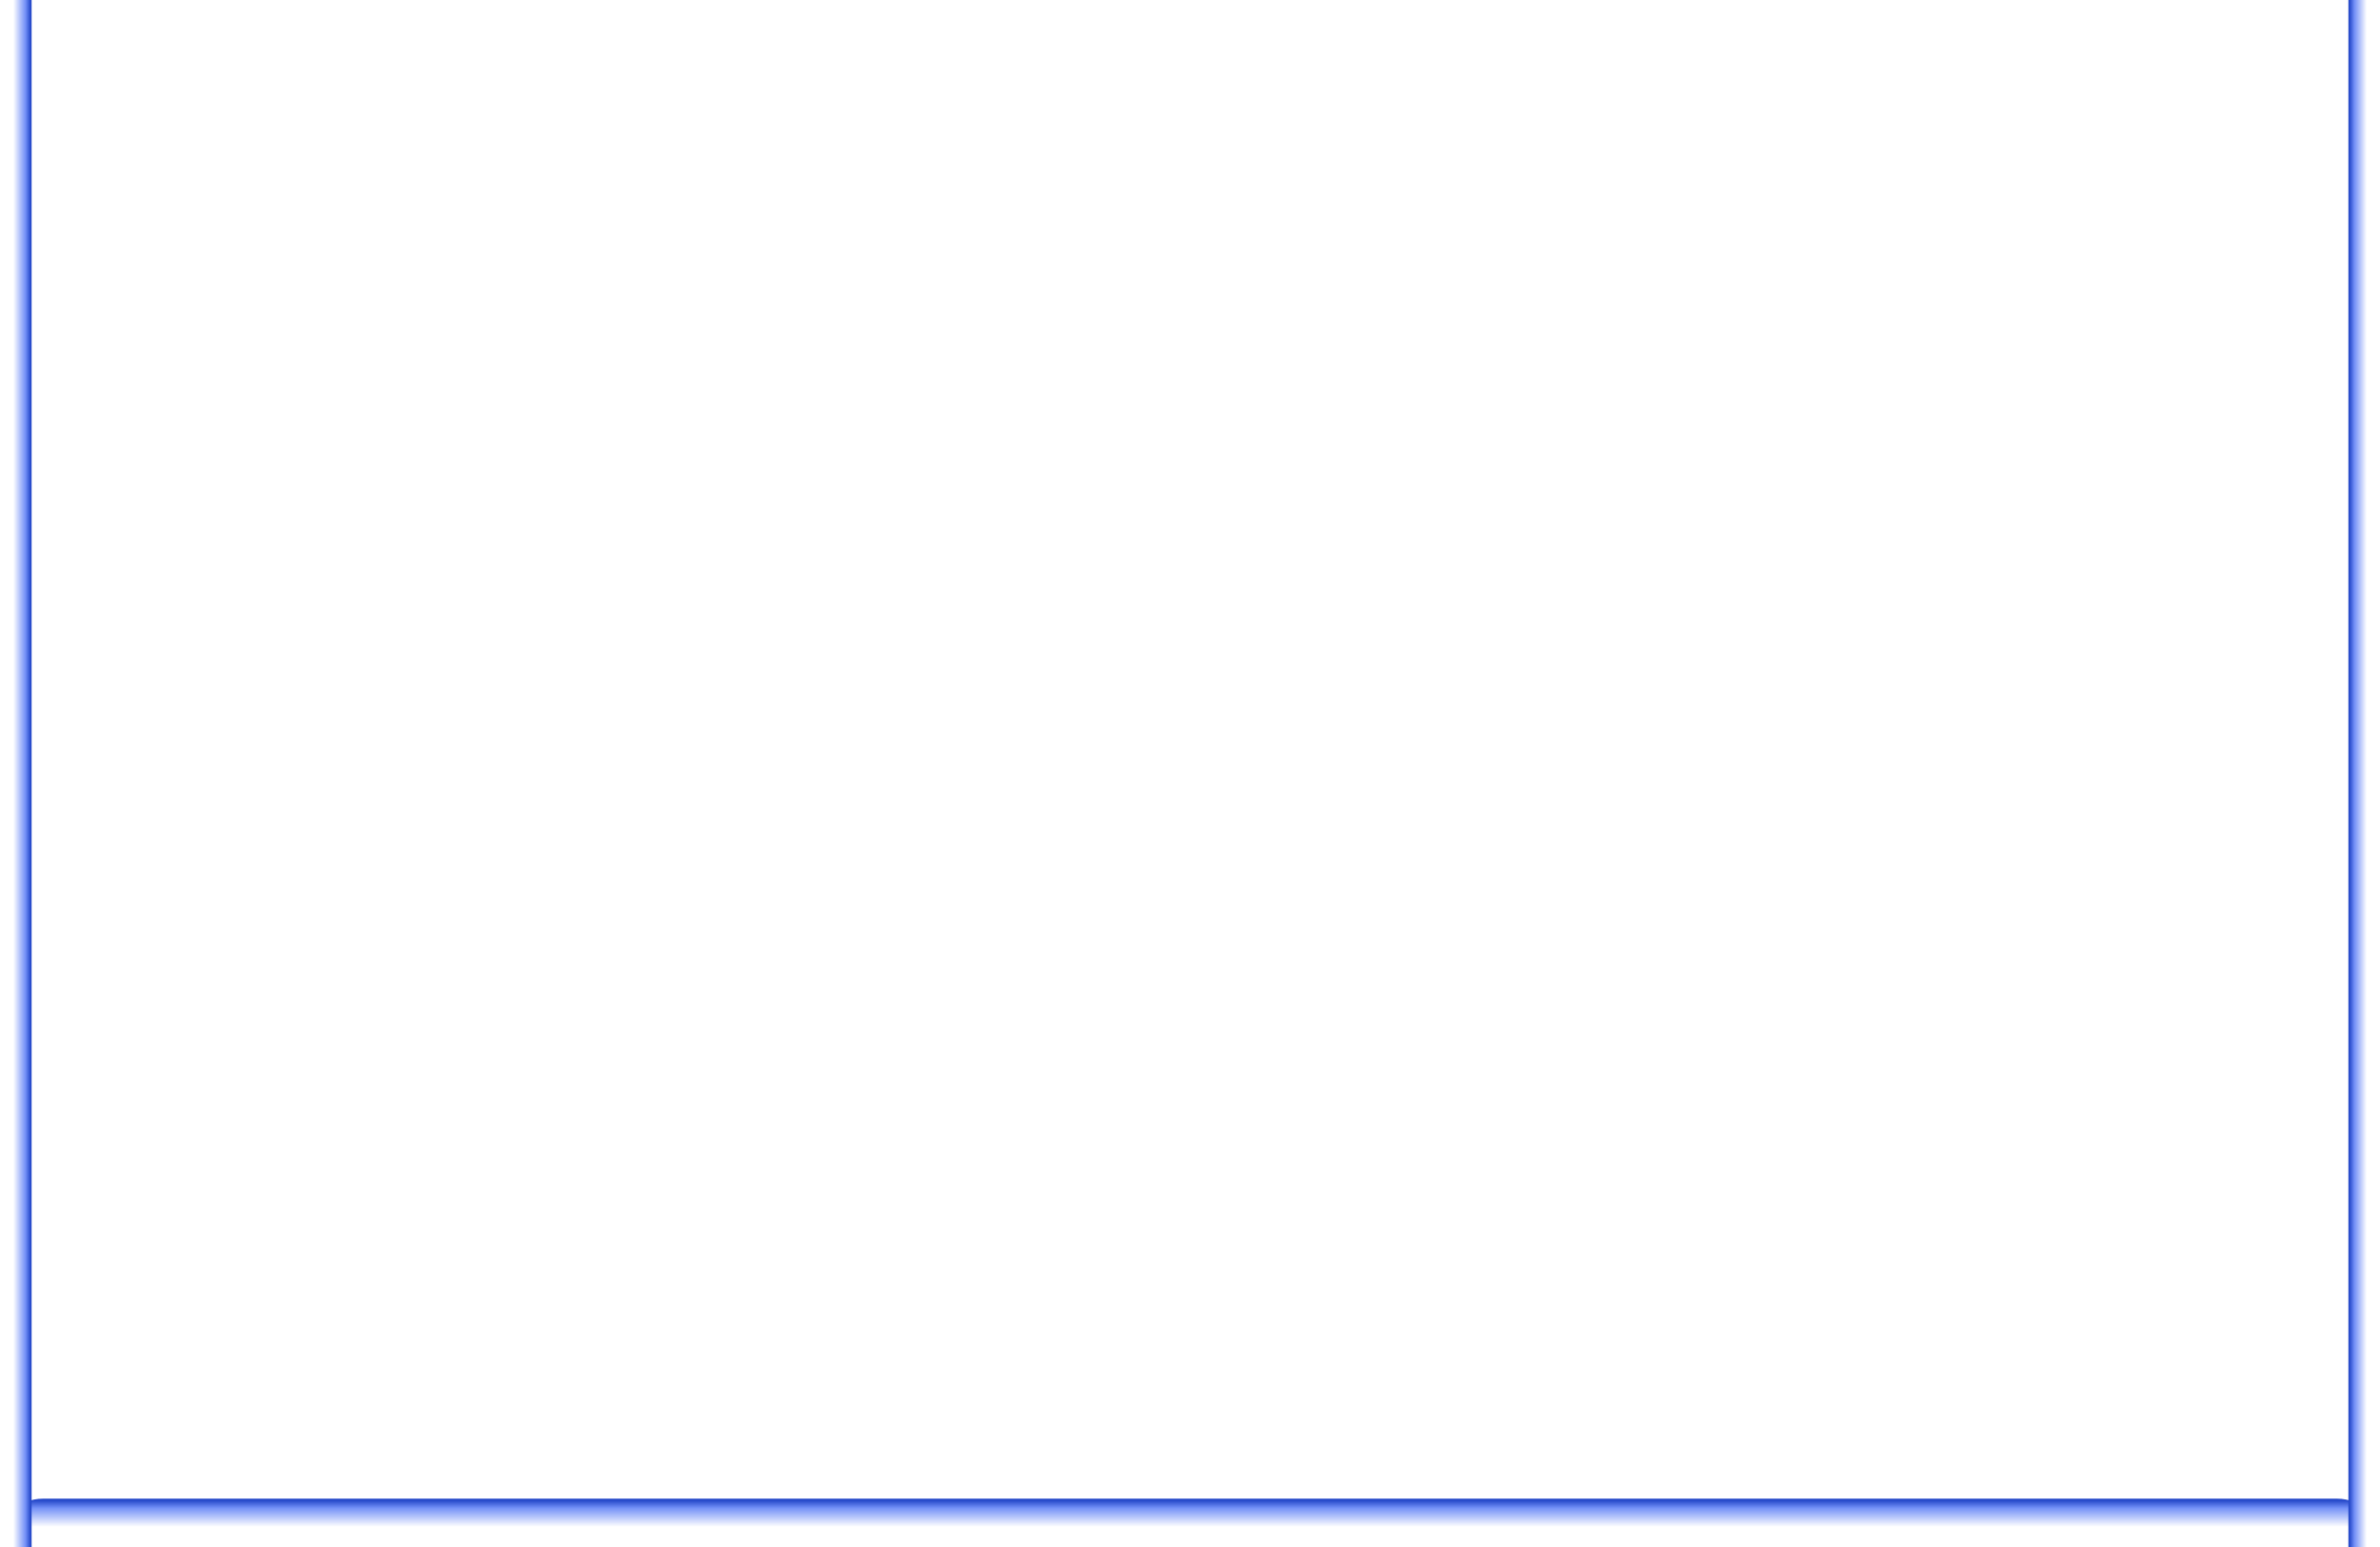
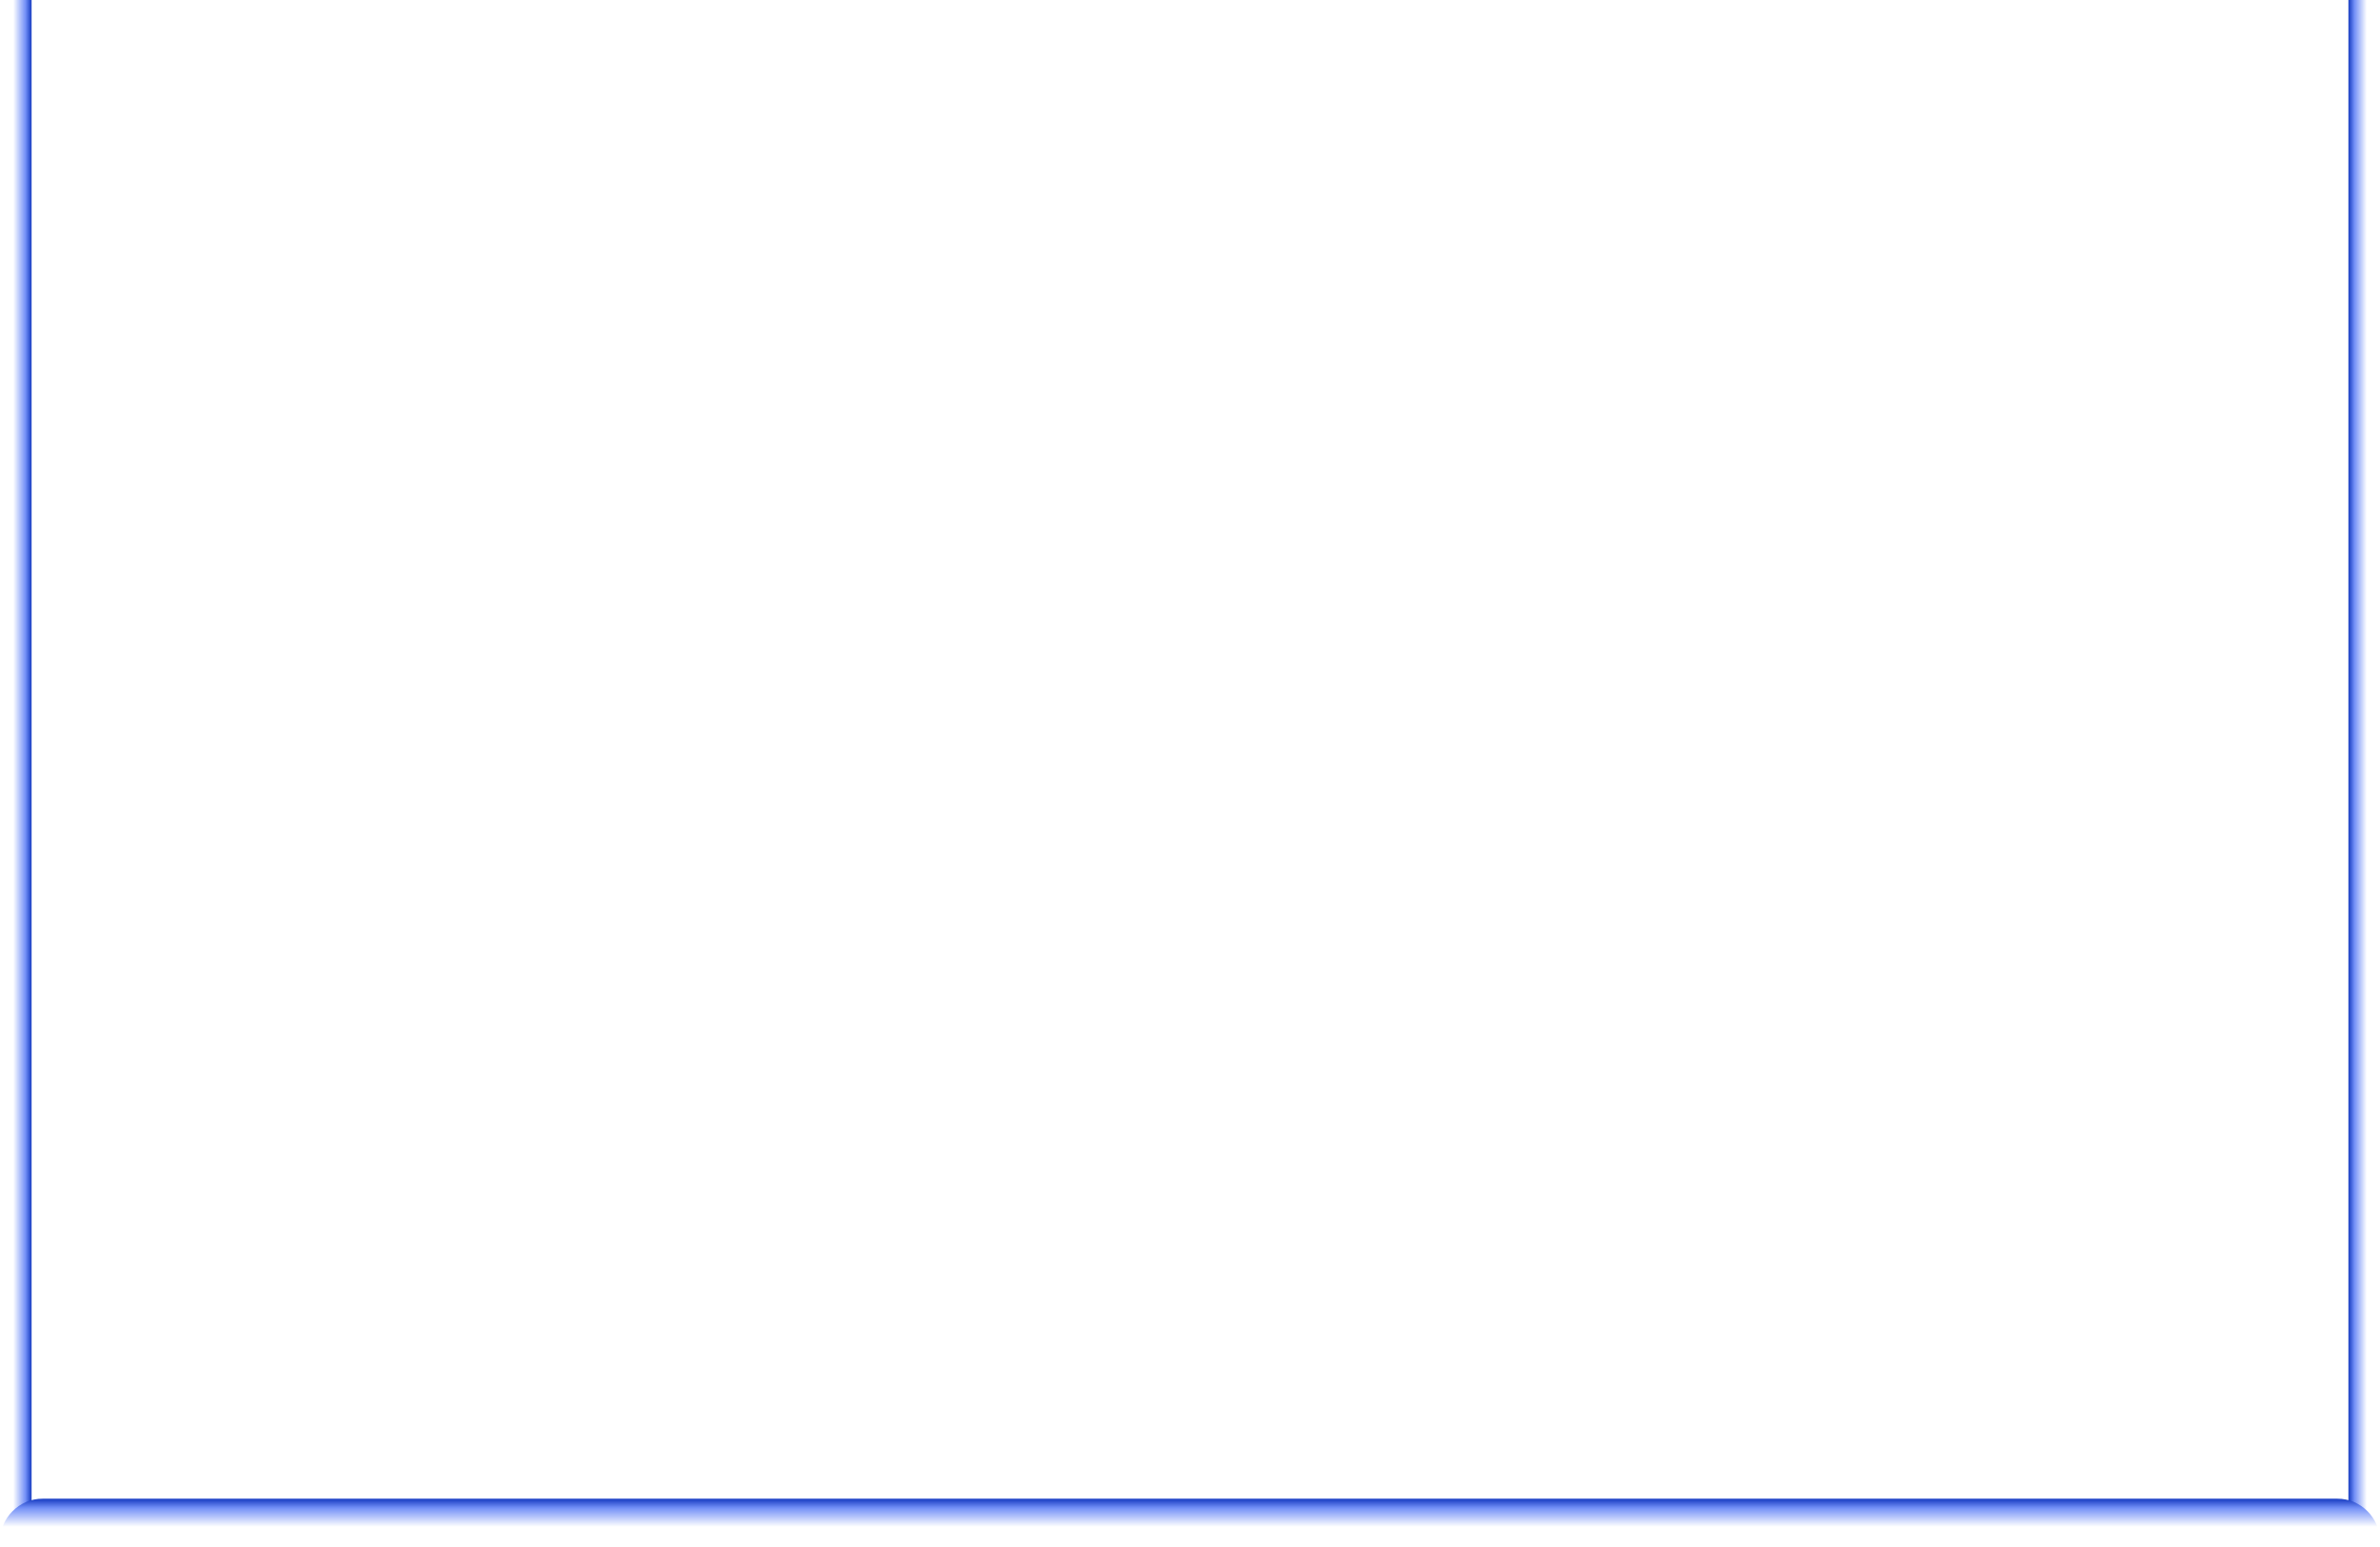
<svg xmlns="http://www.w3.org/2000/svg" width="1280" height="832" viewBox="0 0 1280 832" fill="none">
-   <path d="M1280 832H0V829C0 816.297 10.297 806 23 806H1257C1269.7 806 1280 816.297 1280 829V832Z" fill="url(#paint0_linear_400_503)" />
-   <rect width="832" height="17" transform="matrix(0 -1 -1 0 1280 832)" fill="url(#paint1_linear_400_503)" />
-   <rect y="832" width="832" height="17" transform="rotate(-90 0 832)" fill="url(#paint2_linear_400_503)" />
+   <rect width="832" height="17" transform="matrix(0 -1 -1 0 1280 832)" fill="url(#paint0_linear_415_316)" />
+   <rect y="832" width="832" height="17" transform="rotate(-90 0 832)" fill="url(#paint1_linear_415_316)" />
+   <path d="M1280 832H0V829C0 816.297 10.297 806 23 806H1257C1269.7 806 1280 816.297 1280 829V832Z" fill="url(#paint2_linear_415_316)" />
  <defs>
-     <linearGradient id="paint0_linear_400_503" x1="640" y1="832" x2="640" y2="806" gradientUnits="userSpaceOnUse">
+     <linearGradient id="paint0_linear_415_316" x1="416" y1="0" x2="416" y2="17" gradientUnits="userSpaceOnUse">
      <stop offset="0.418" stop-color="white" />
      <stop offset="0.808" stop-color="#7390F7" />
      <stop offset="0.962" stop-color="#274ACA" />
    </linearGradient>
-     <linearGradient id="paint1_linear_400_503" x1="416" y1="0" x2="416" y2="17" gradientUnits="userSpaceOnUse">
+     <linearGradient id="paint1_linear_415_316" x1="416" y1="832" x2="416" y2="849" gradientUnits="userSpaceOnUse">
      <stop offset="0.418" stop-color="white" />
      <stop offset="0.808" stop-color="#7390F7" />
      <stop offset="0.962" stop-color="#274ACA" />
    </linearGradient>
-     <linearGradient id="paint2_linear_400_503" x1="416" y1="832" x2="416" y2="849" gradientUnits="userSpaceOnUse">
+     <linearGradient id="paint2_linear_415_316" x1="640" y1="832" x2="640" y2="806" gradientUnits="userSpaceOnUse">
      <stop offset="0.418" stop-color="white" />
      <stop offset="0.808" stop-color="#7390F7" />
      <stop offset="0.962" stop-color="#274ACA" />
    </linearGradient>
  </defs>
</svg>
